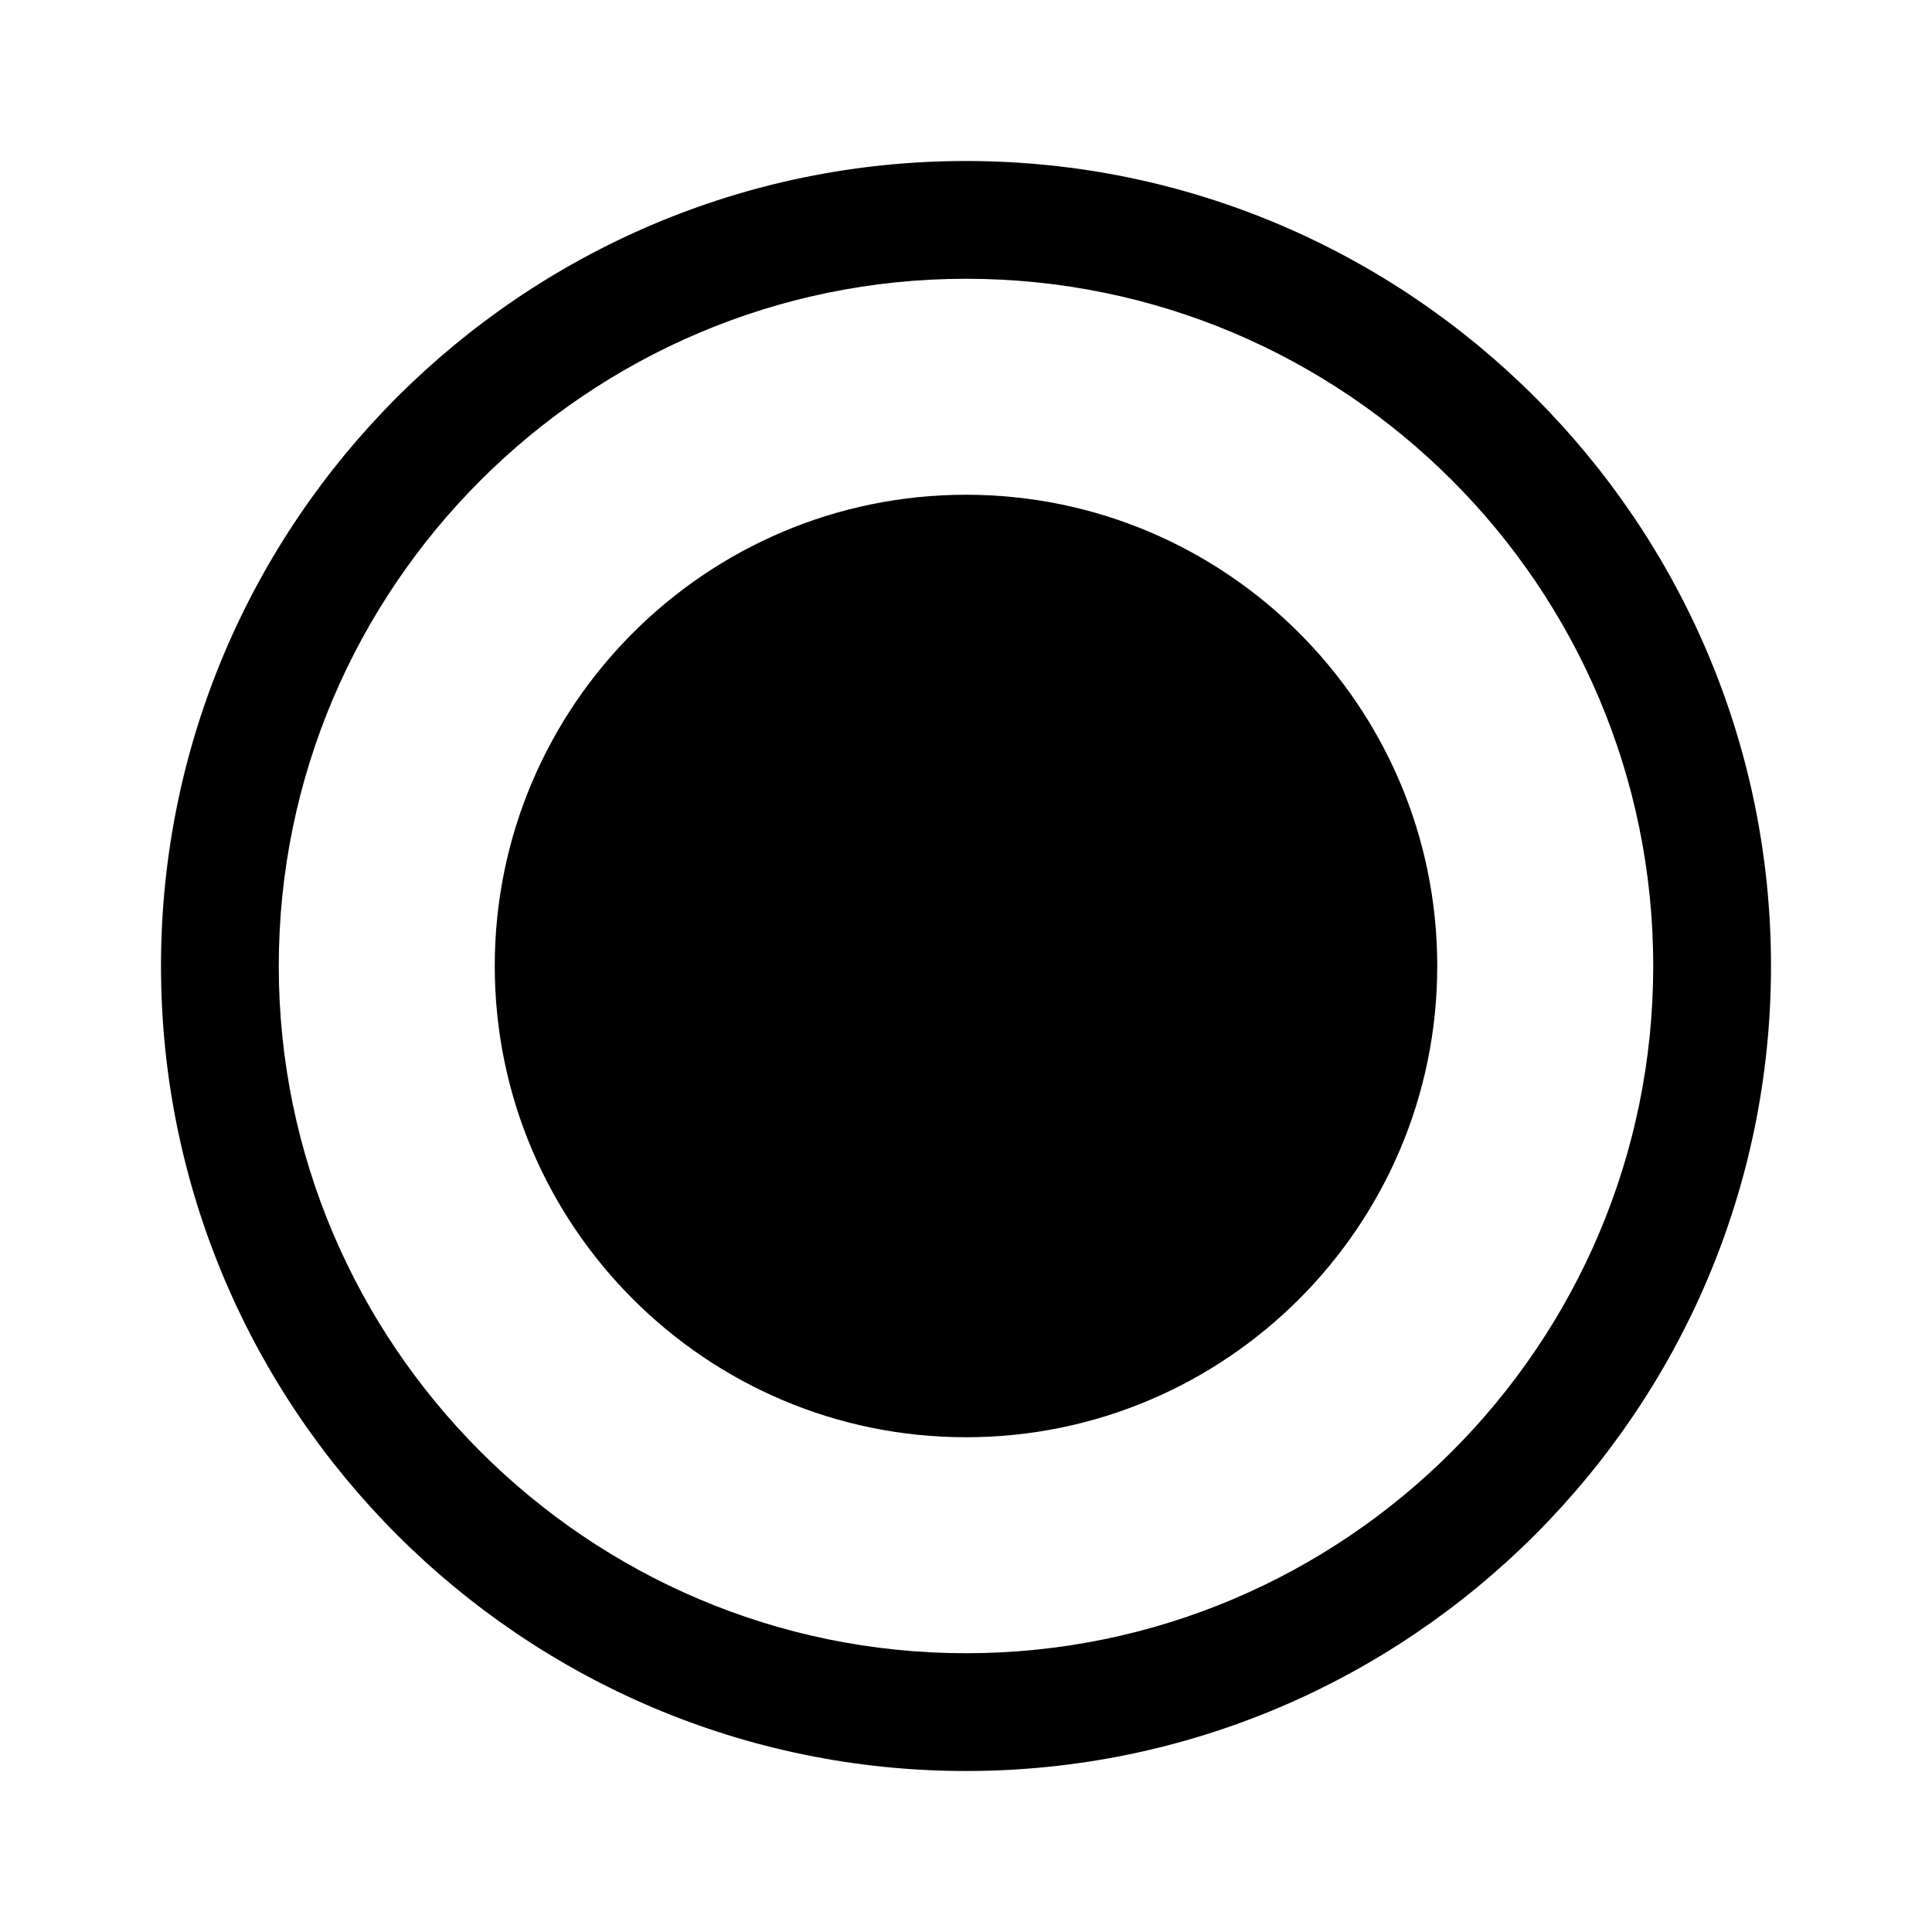
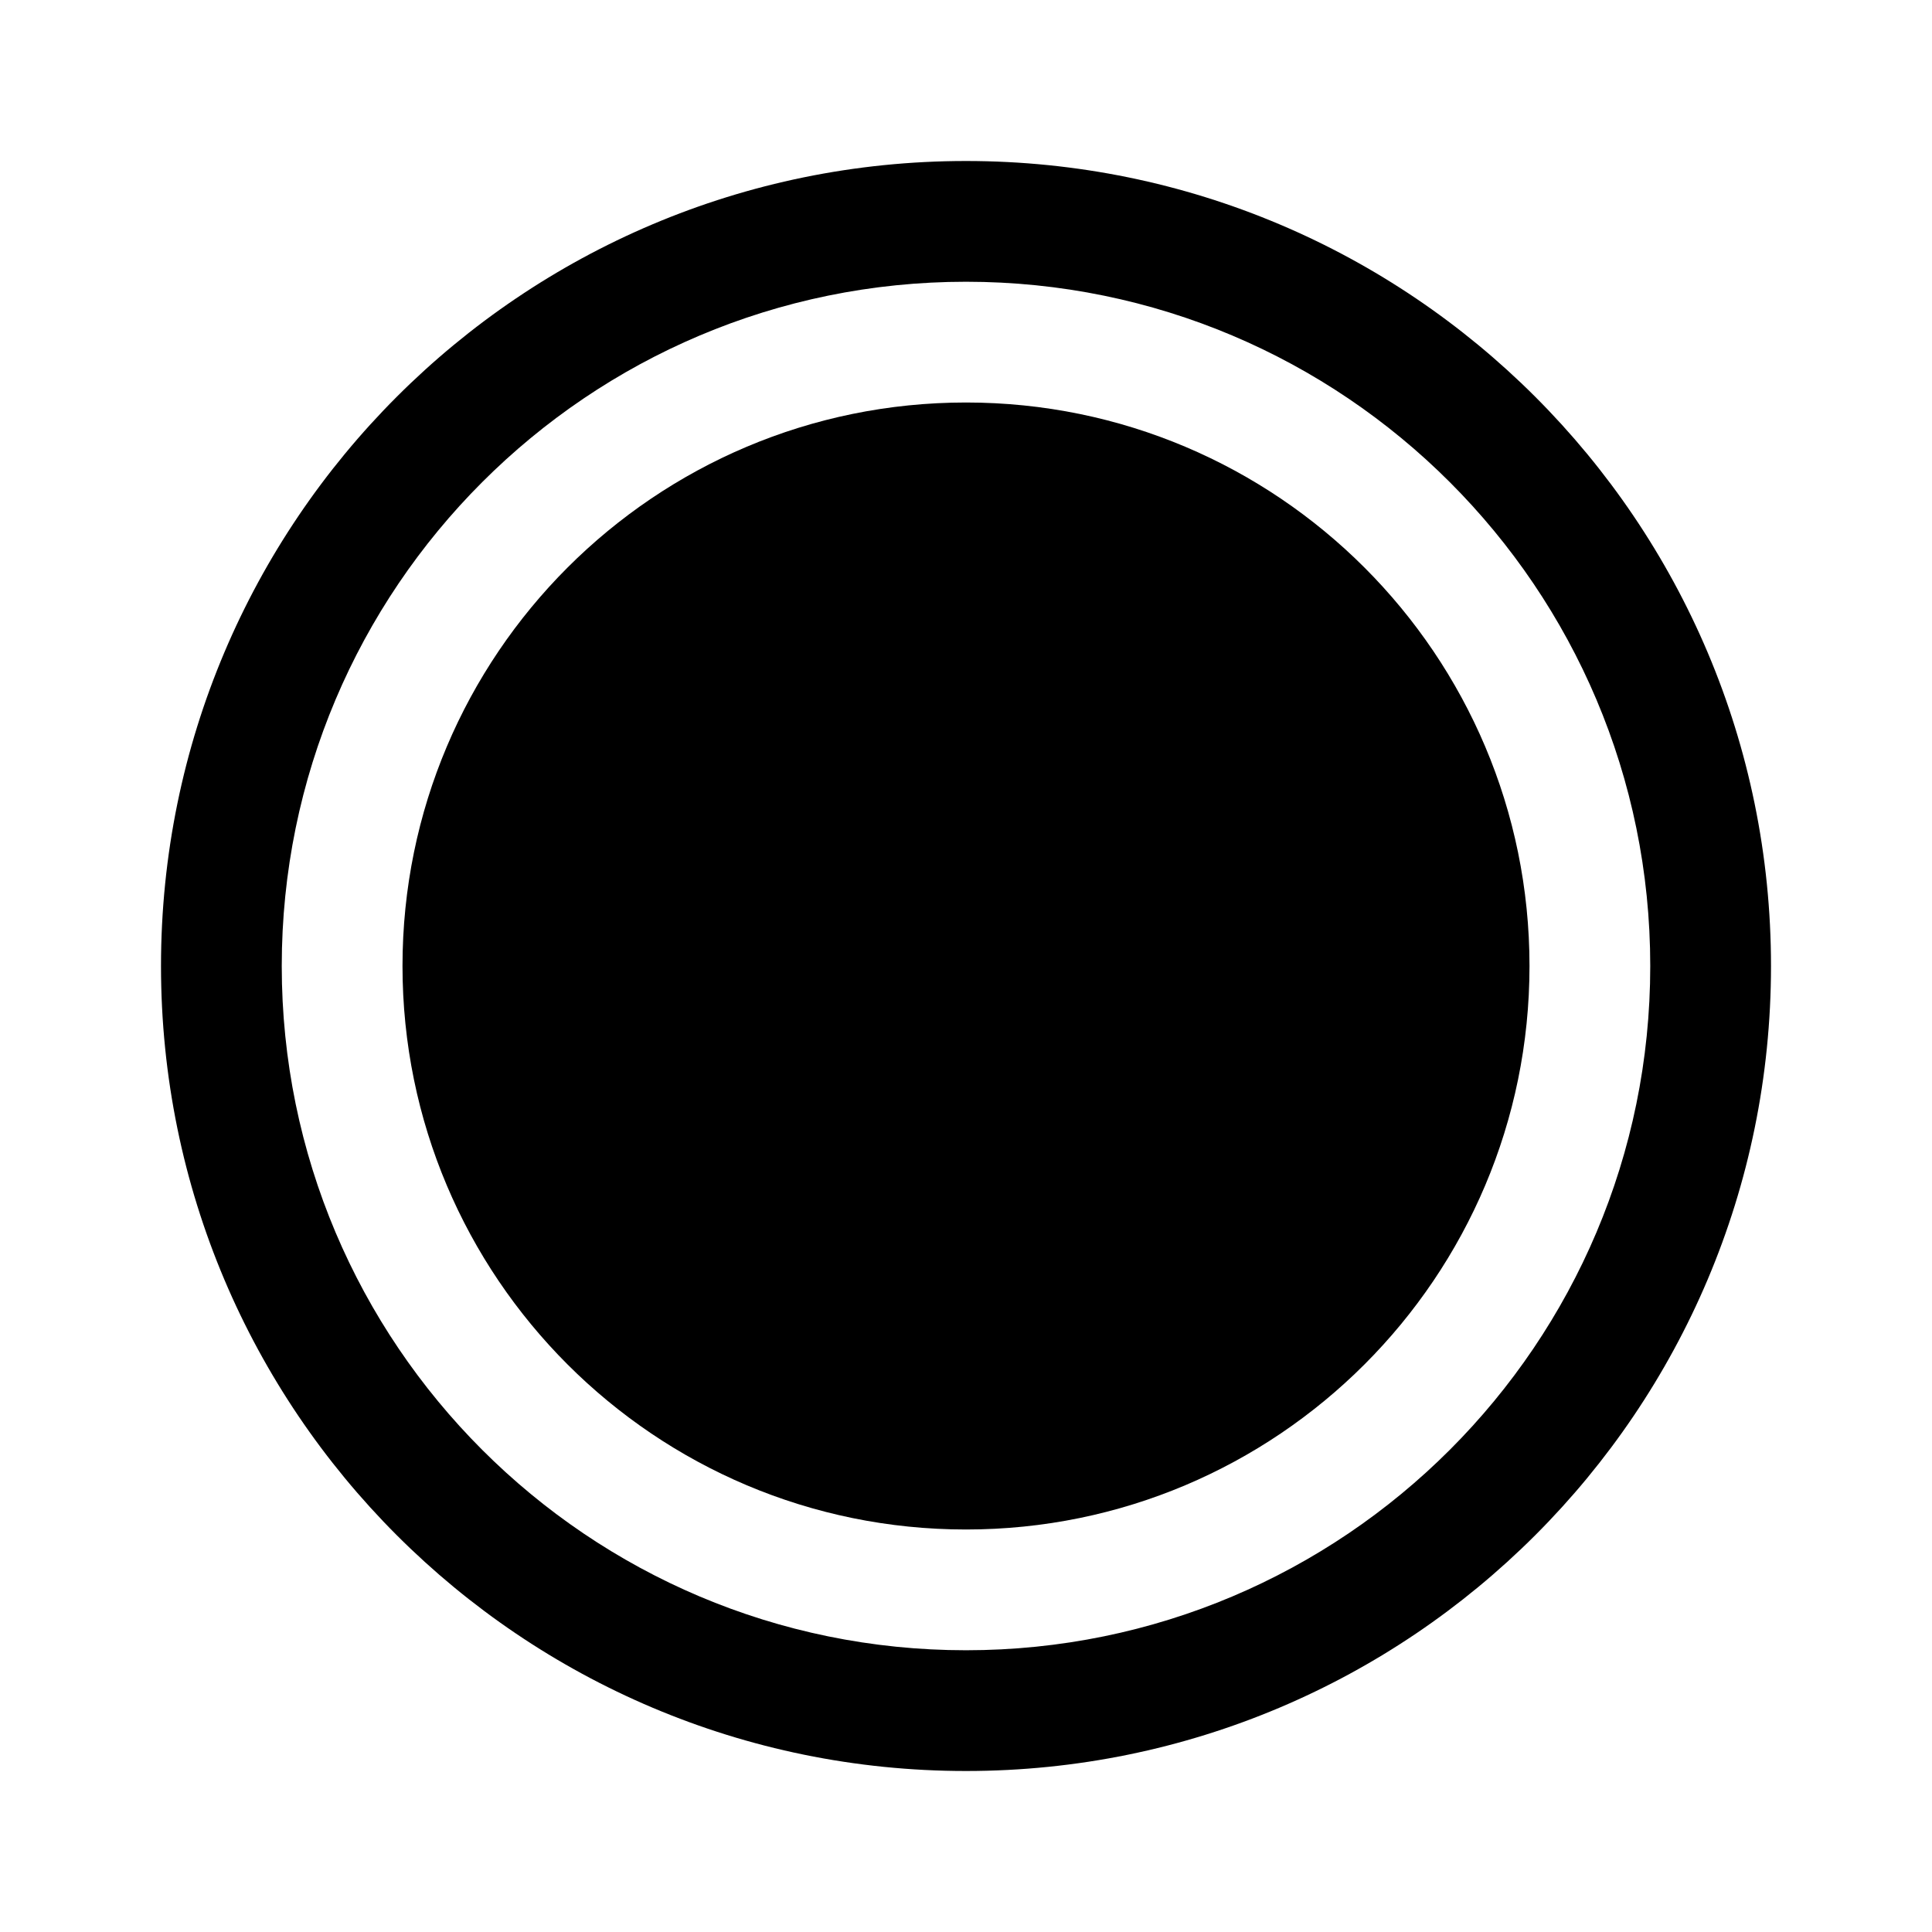
<svg xmlns="http://www.w3.org/2000/svg" width="24" height="24" viewBox="0 0 24 24" fill="none">
-   <path d="M12 22C6.488 22 2 17.512 2 12C2 6.488 6.488 2 12 2C17.512 2 22 6.488 22 12C22 17.512 17.512 22 12 22ZM12 3.463C7.298 3.463 3.463 7.298 3.463 12C3.463 16.702 7.298 20.537 12 20.537C16.702 20.537 20.537 16.712 20.537 12C20.537 7.288 16.712 3.463 12 3.463Z" fill="black" />
-   <path d="M12 6.146C8.771 6.146 6.146 8.771 6.146 12C6.146 15.229 8.771 17.854 12 17.854C15.229 17.854 17.854 15.229 17.854 12C17.854 8.771 15.229 6.146 12 6.146Z" fill="black" />
+   <path d="M12 19C15.866 19 19 15.866 19 12C19 8.134 15.866 5 12 5C8.134 5 5 8.134 5 12C5 15.866 8.134 19 12 19Z" fill="black" />
+   <path d="M22 12C22 17.523 17.523 22 12 22C6.477 22 2 17.523 2 12C2 6.477 6.477 2 12 2C17.523 2 22 6.477 22 12ZM20.5 12C20.5 7.306 16.694 3.5 12 3.5C7.306 3.5 3.5 7.306 3.5 12C3.5 16.694 7.306 20.5 12 20.5C16.694 20.5 20.5 16.694 20.5 12Z" fill="black" />
</svg>
